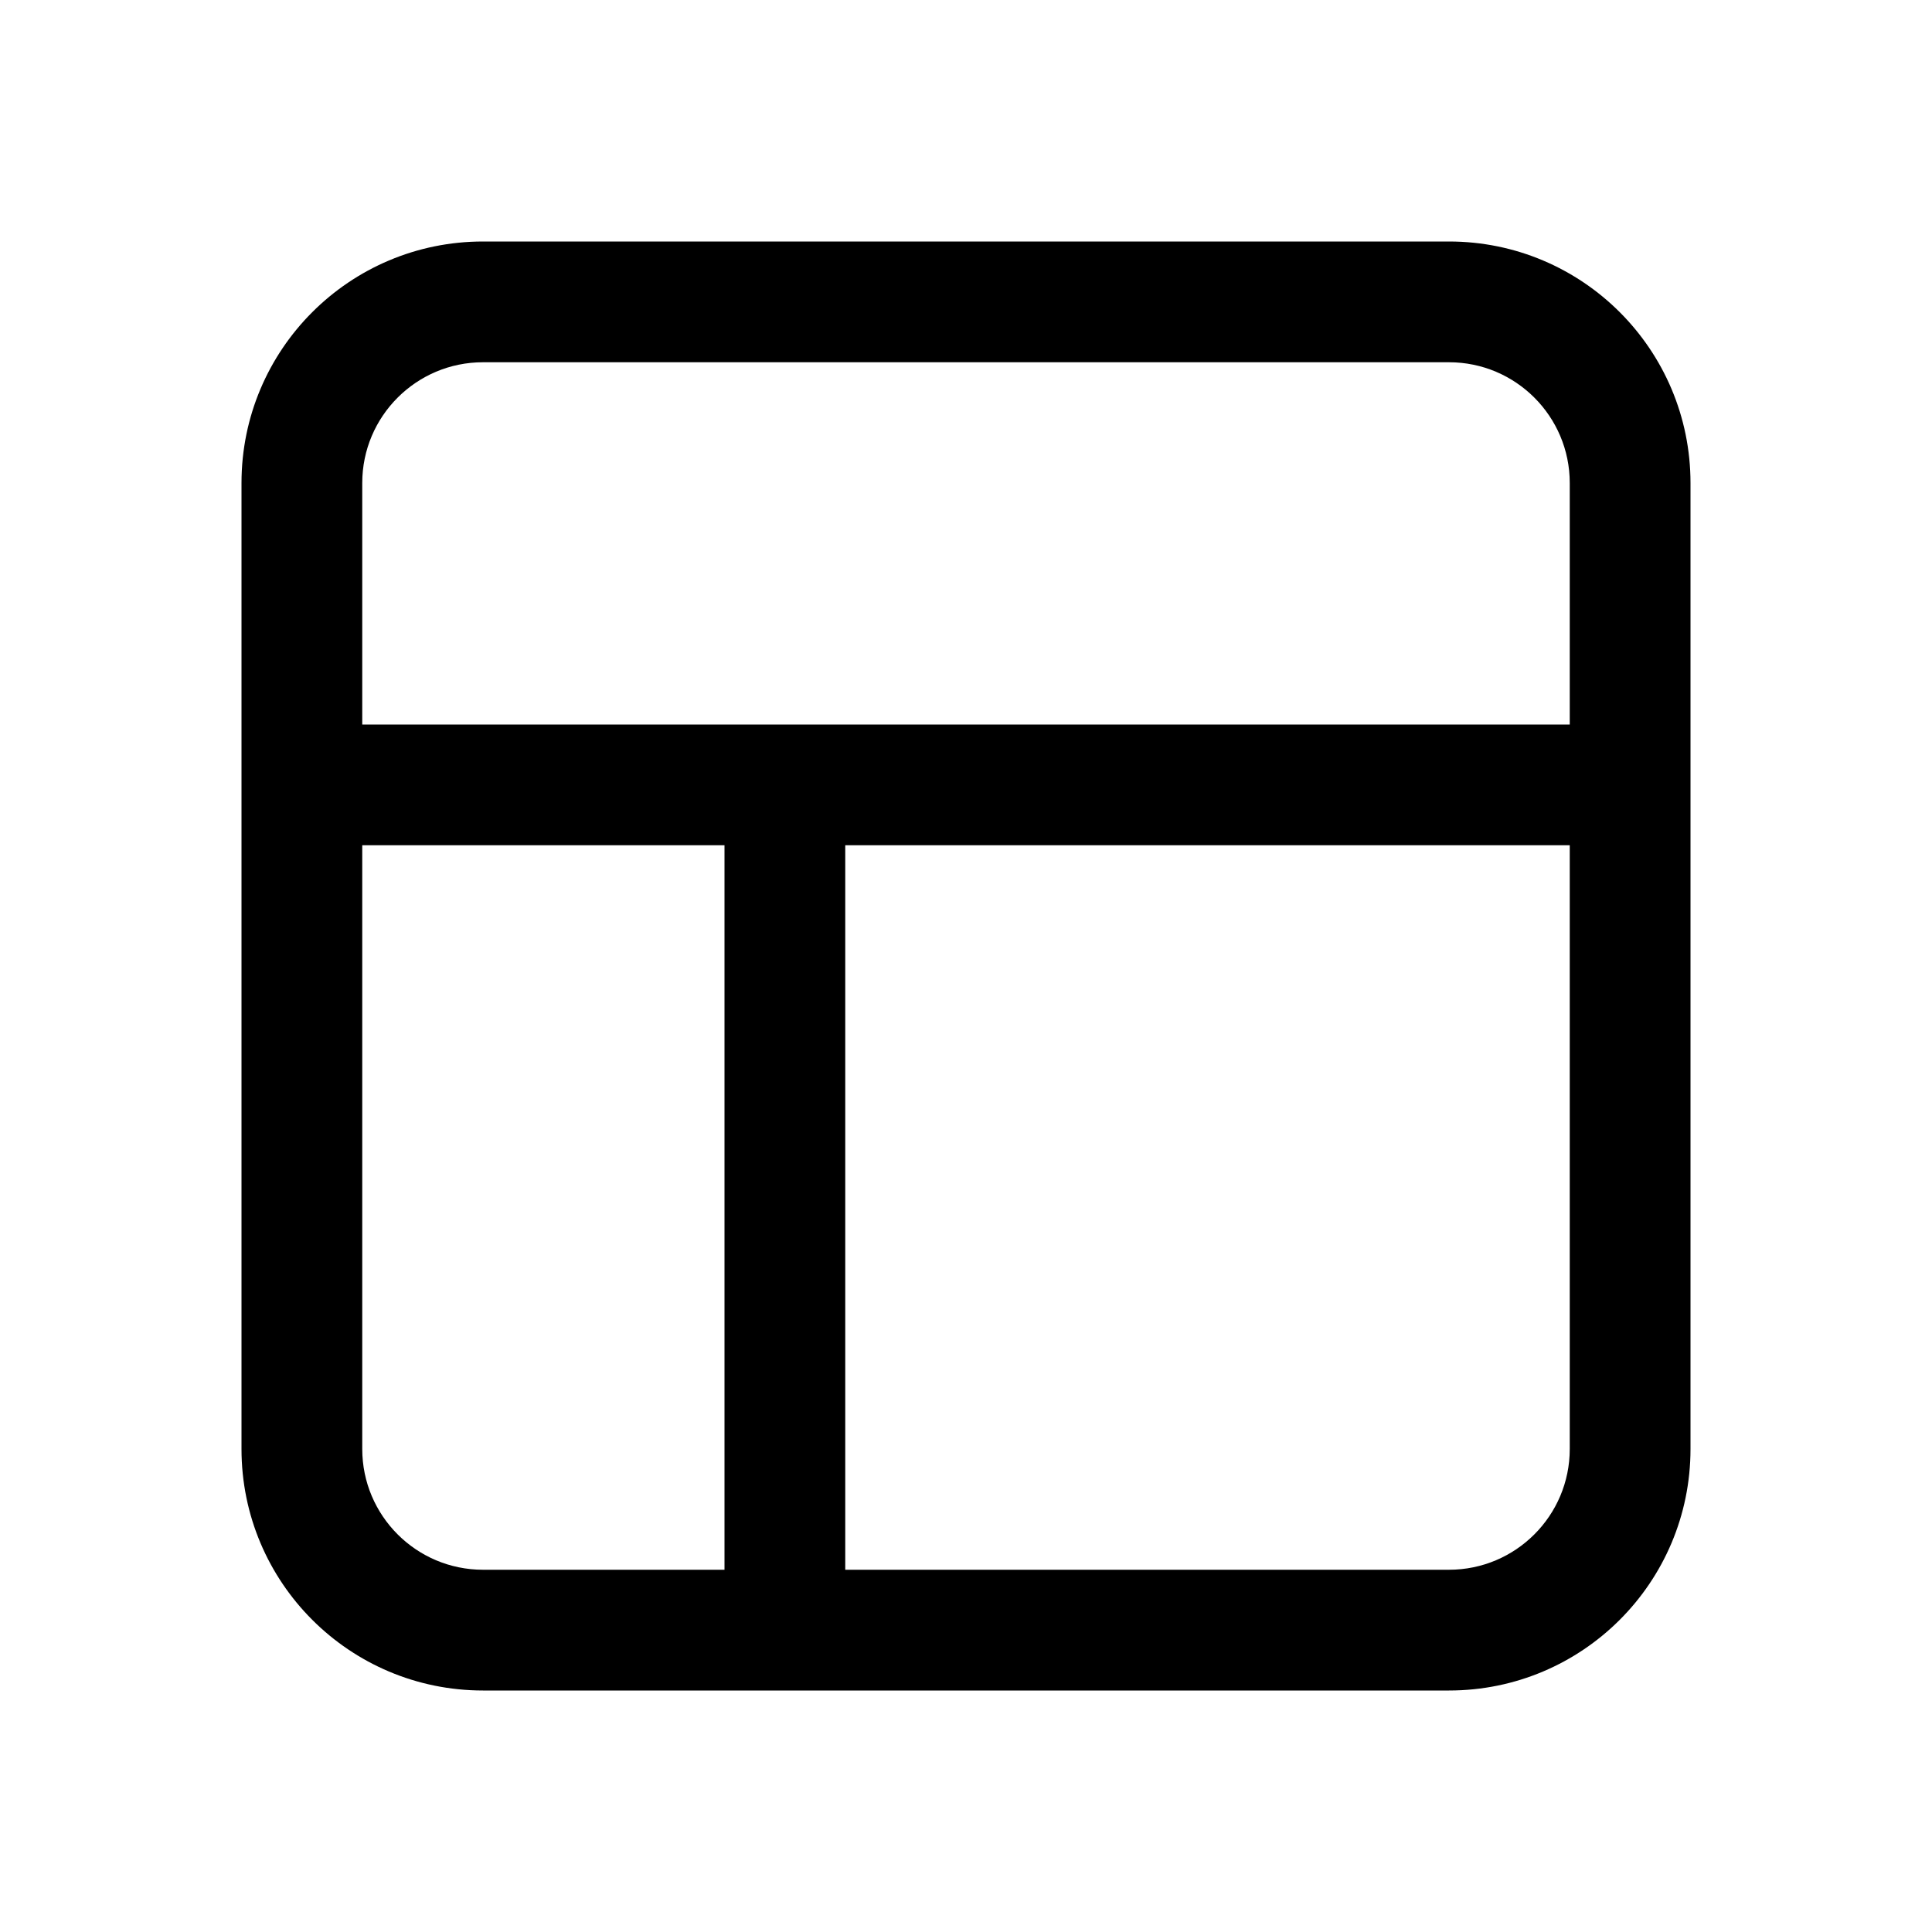
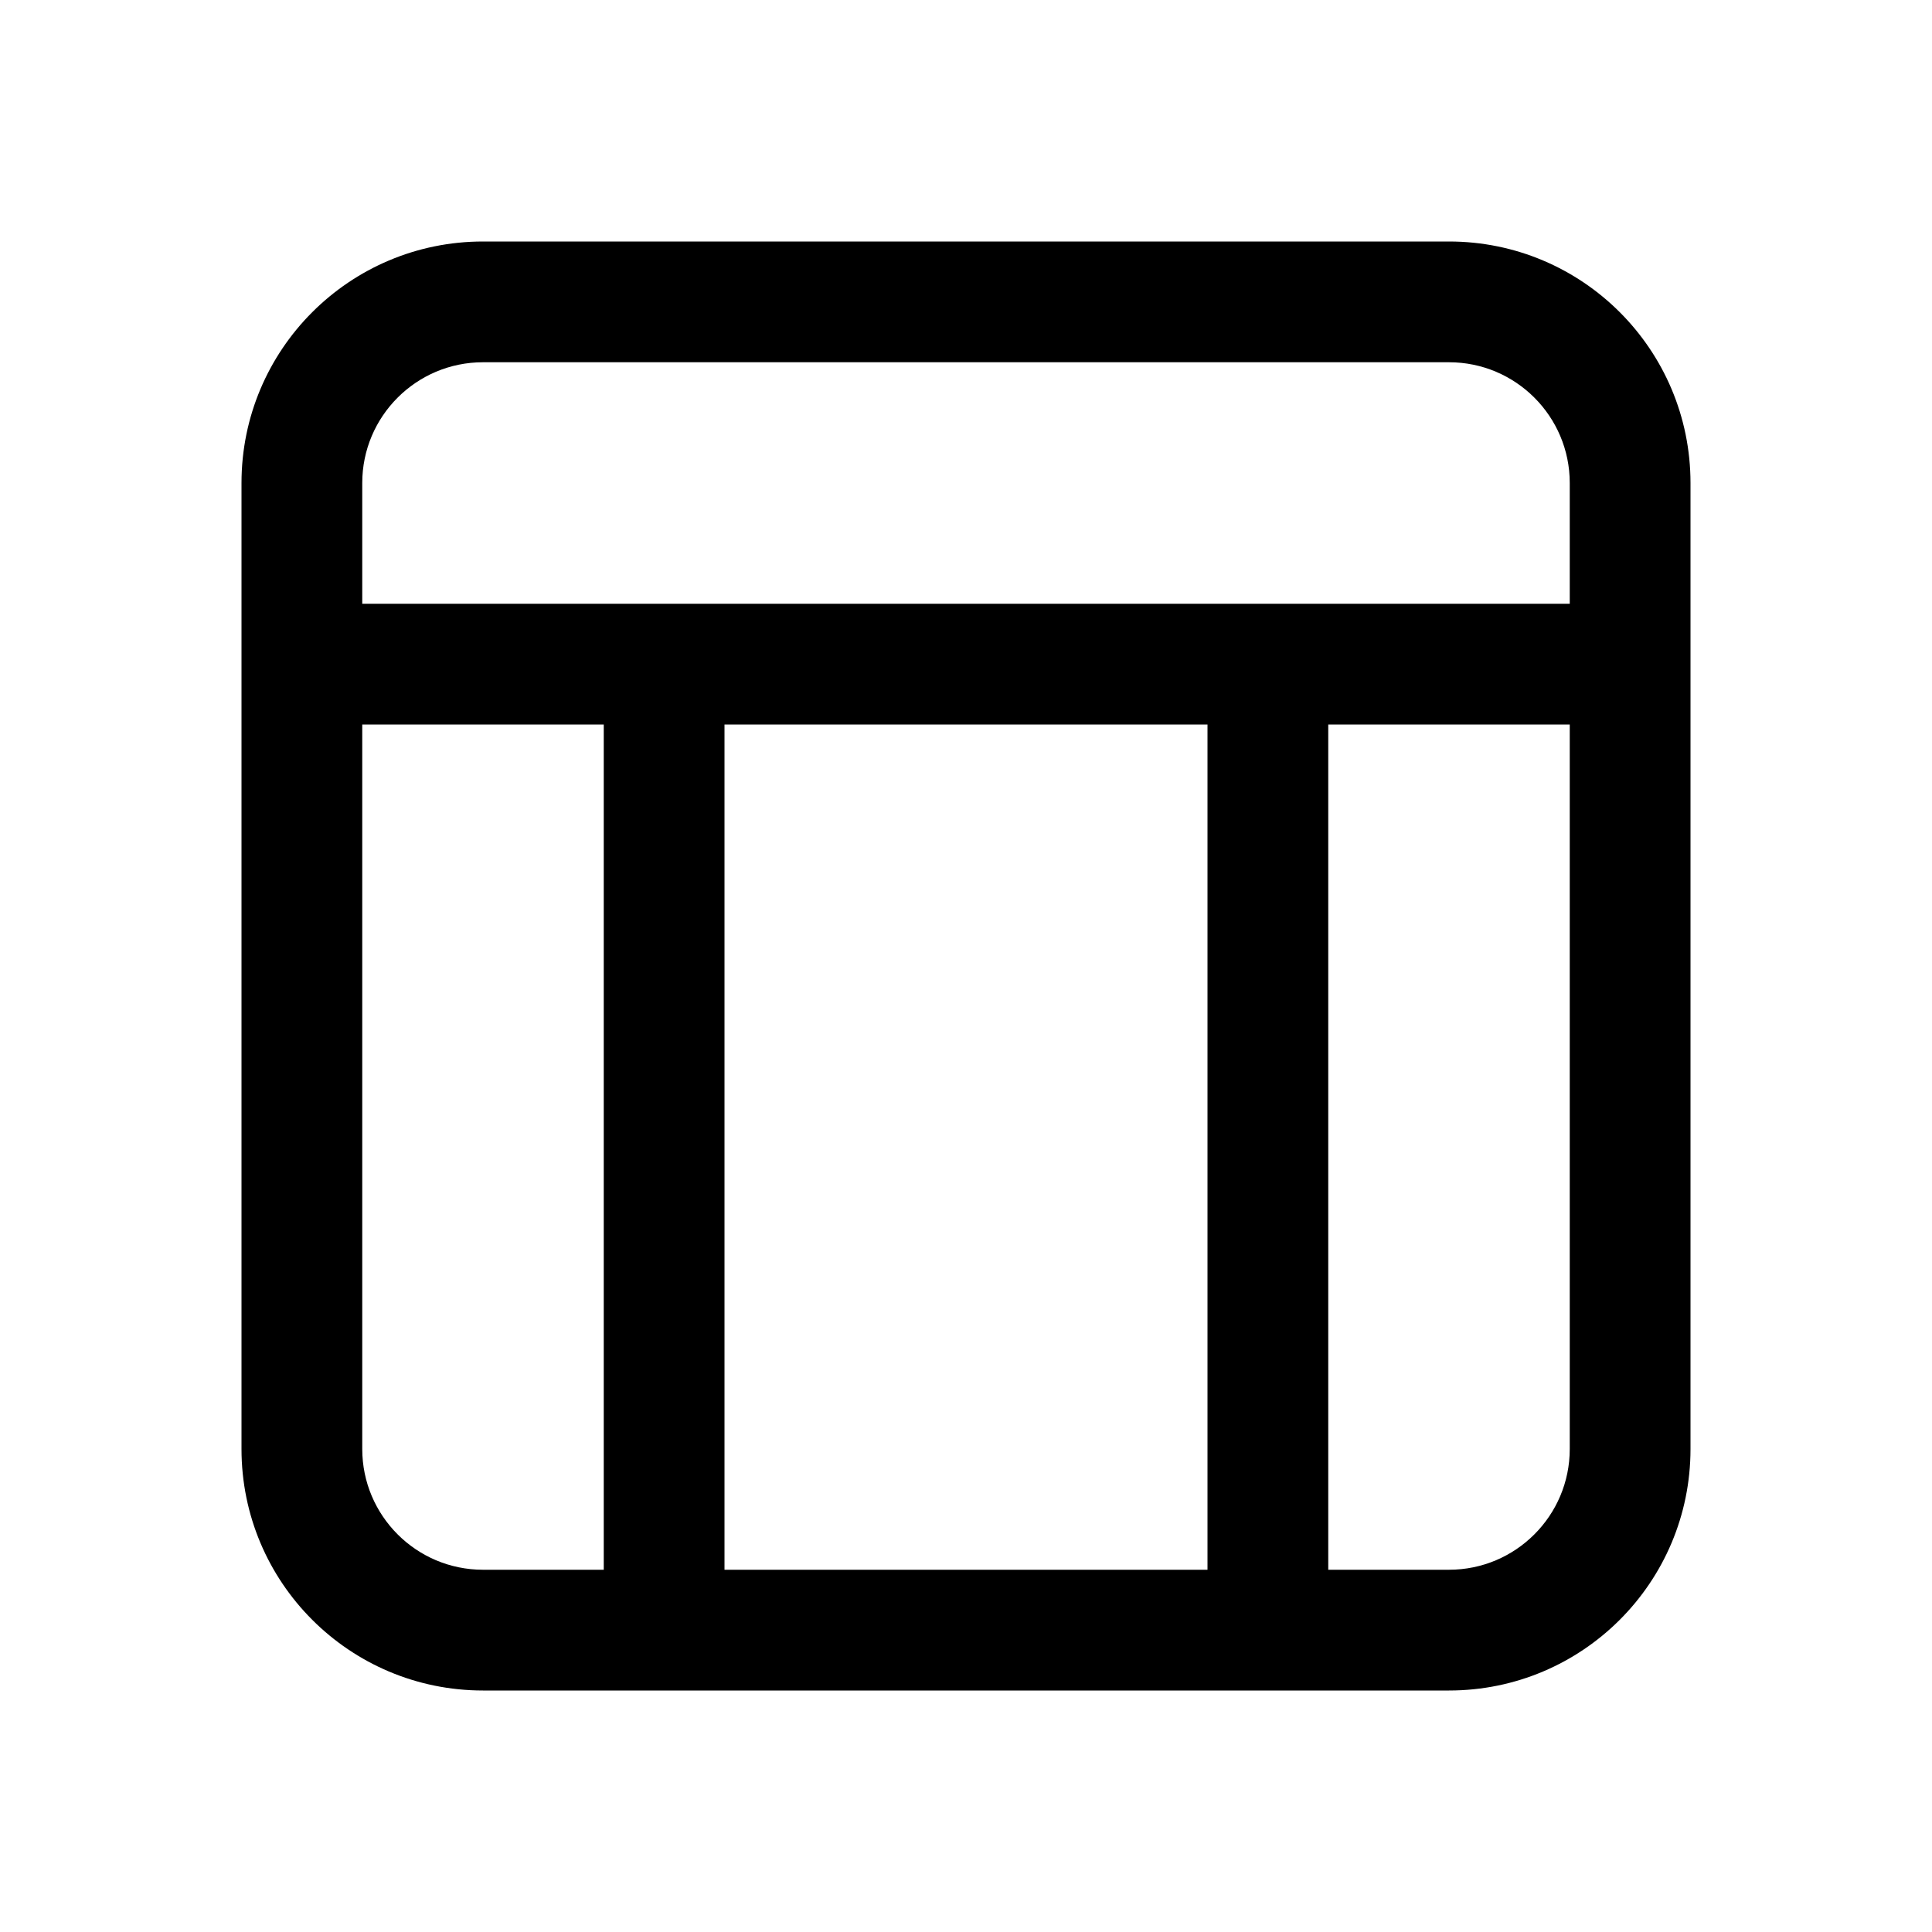
<svg xmlns="http://www.w3.org/2000/svg" width="16" height="16" viewBox="0 0 16 16" fill="none">
-   <path d="M12 2C13.105 2 14 2.895 14 4V12C14 13.105 13.105 14 12 14H4C2.895 14 2 13.105 2 12V4C2 2.895 2.895 2 4 2H12ZM7 7V13H12C12.552 13 13 12.552 13 12V7H7ZM3 12C3 12.552 3.448 13 4 13H6V7H3V12ZM4 3C3.448 3 3 3.448 3 4V6H13V4C13 3.448 12.552 3 12 3H4Z" fill="currentColor" />
+   <path d="M12 2C13.105 2 14 2.895 14 4V12C14 13.105 13.105 14 12 14H4C2.895 14 2 13.105 2 12V4C2 2.895 2.895 2 4 2H12ZM3 6V12C3 12.552 3.448 13 4 13H12C12.552 13 13 12.552 13 12V6H3ZM4 3C3.448 3 3 3.448 3 4V5H13V4C13 3.448 12.552 3 12 3H4Z" fill="currentColor" />
+   <path d="M5.5 6V13" stroke="currentColor" stroke-linecap="round" stroke-linejoin="round" />
+   <path d="M10.5 6V13" stroke="currentColor" stroke-linecap="round" stroke-linejoin="round" />
</svg>
